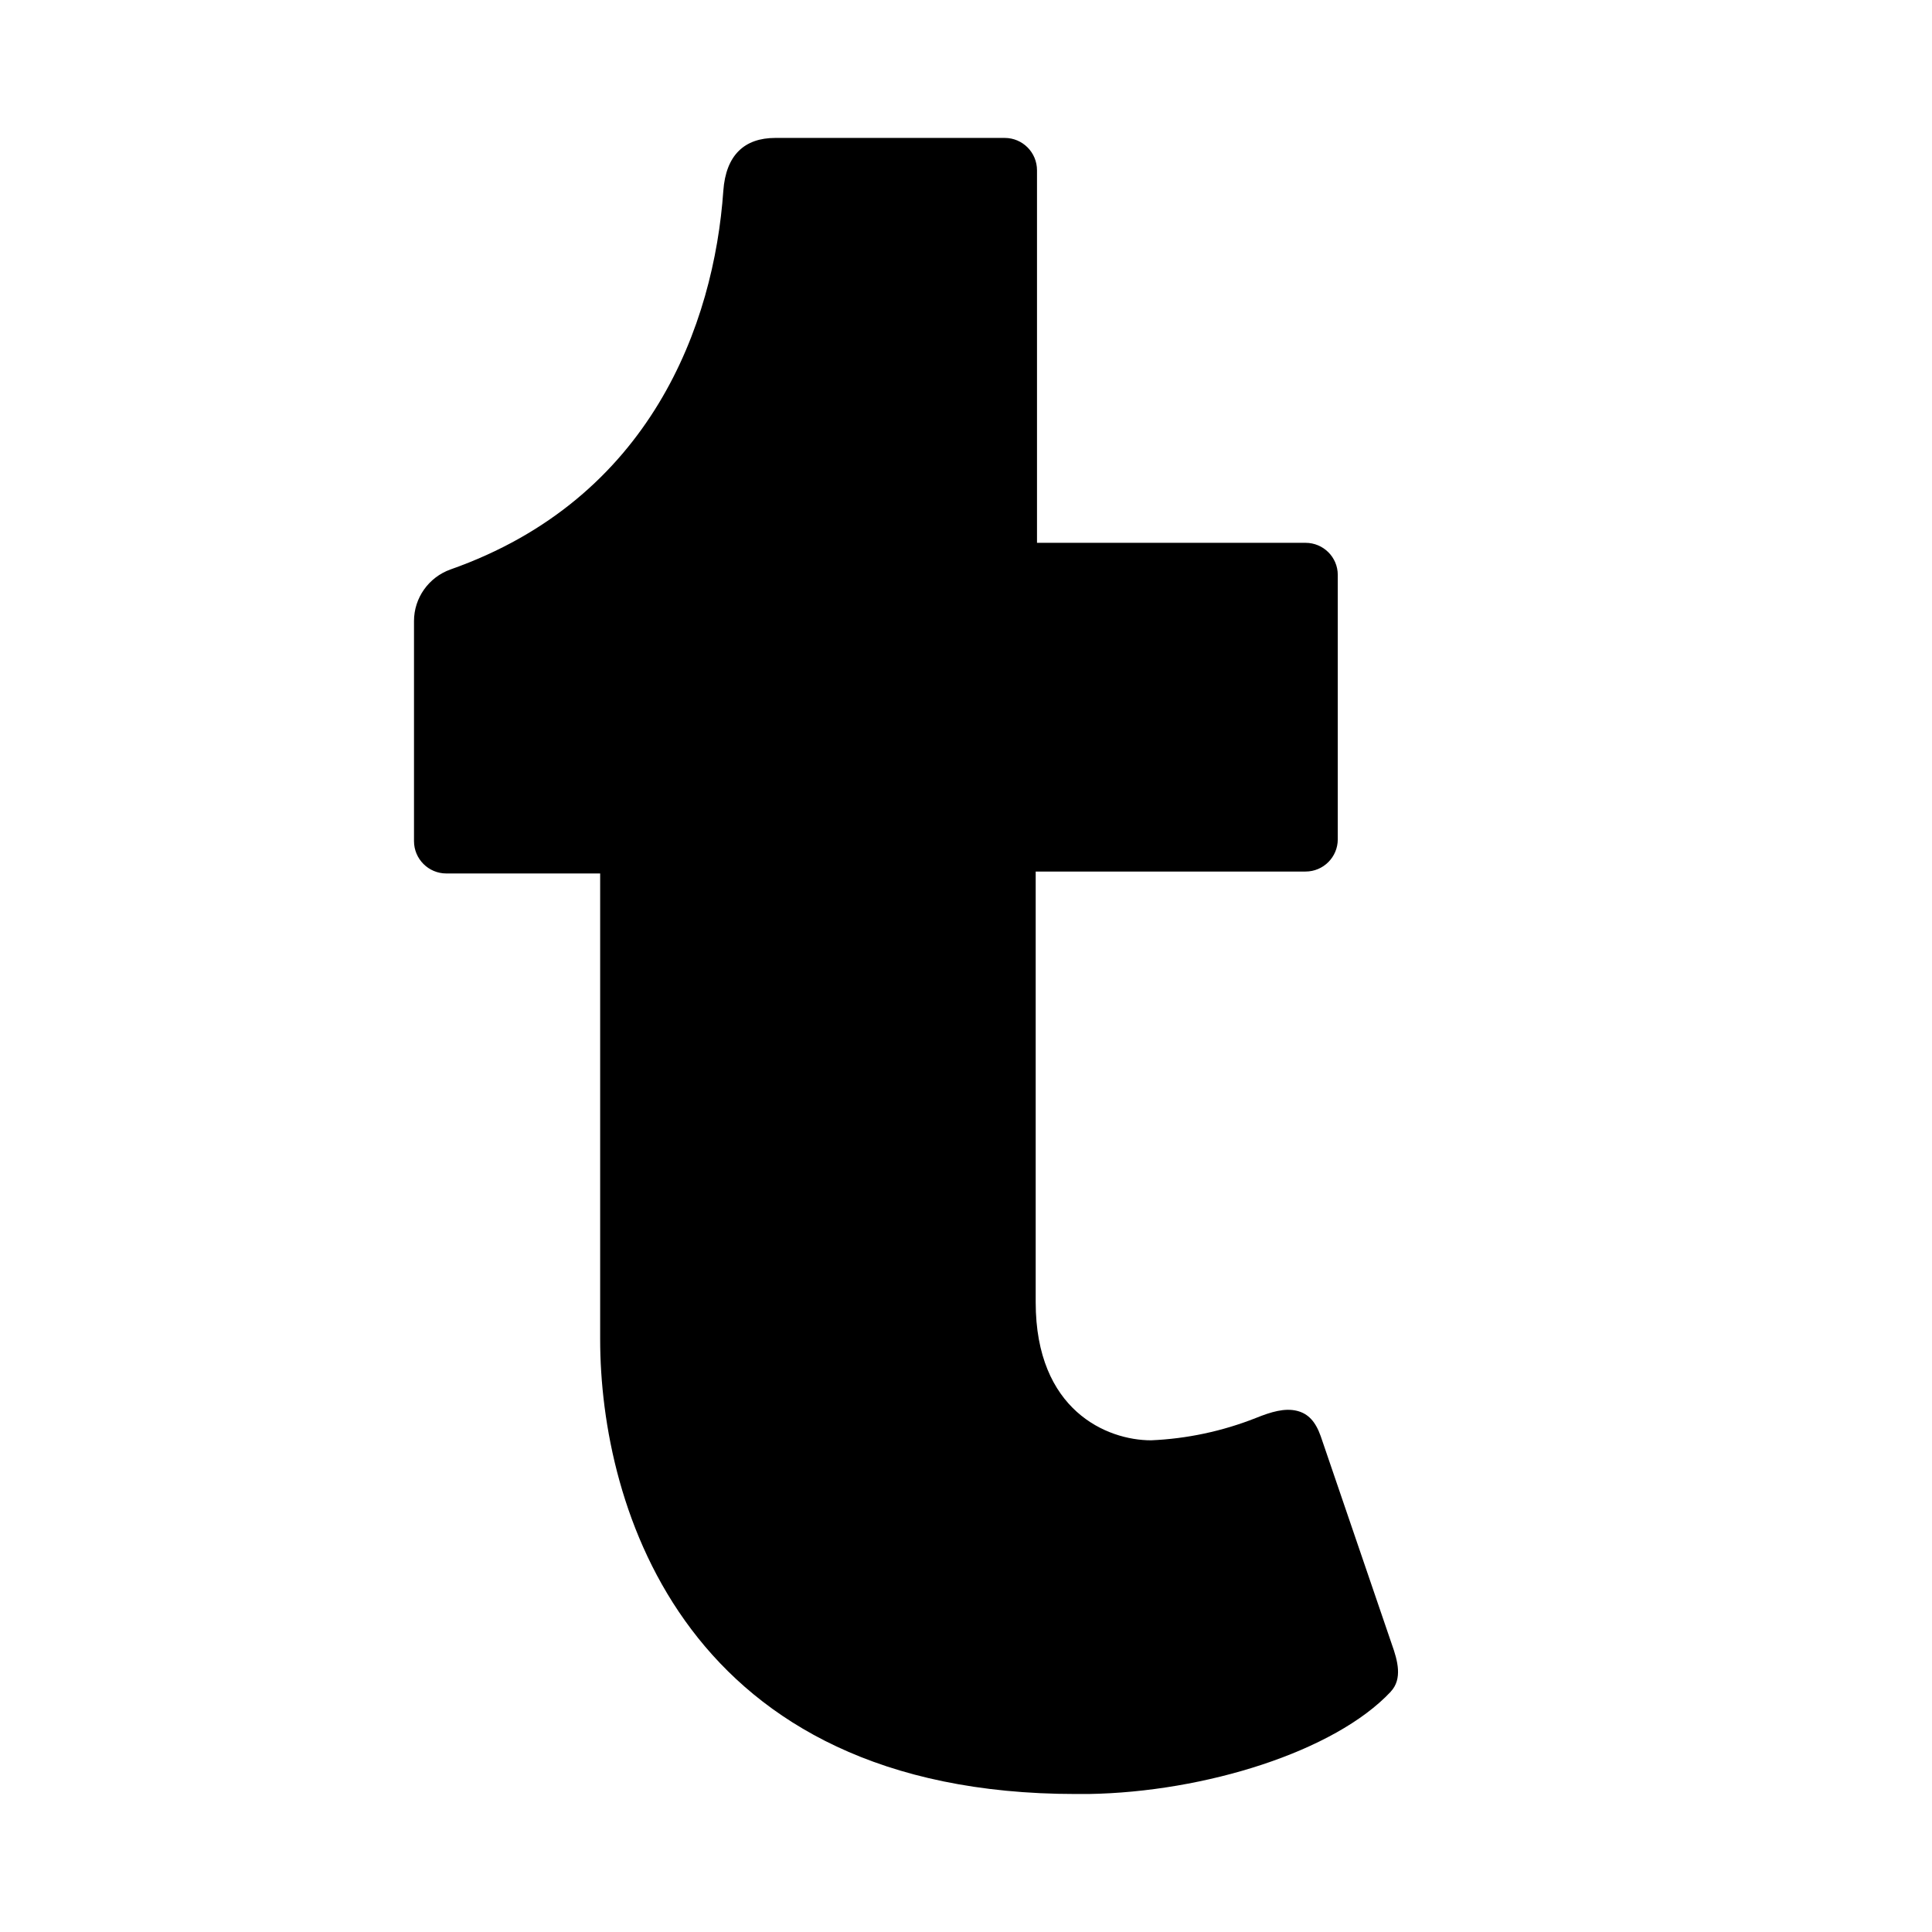
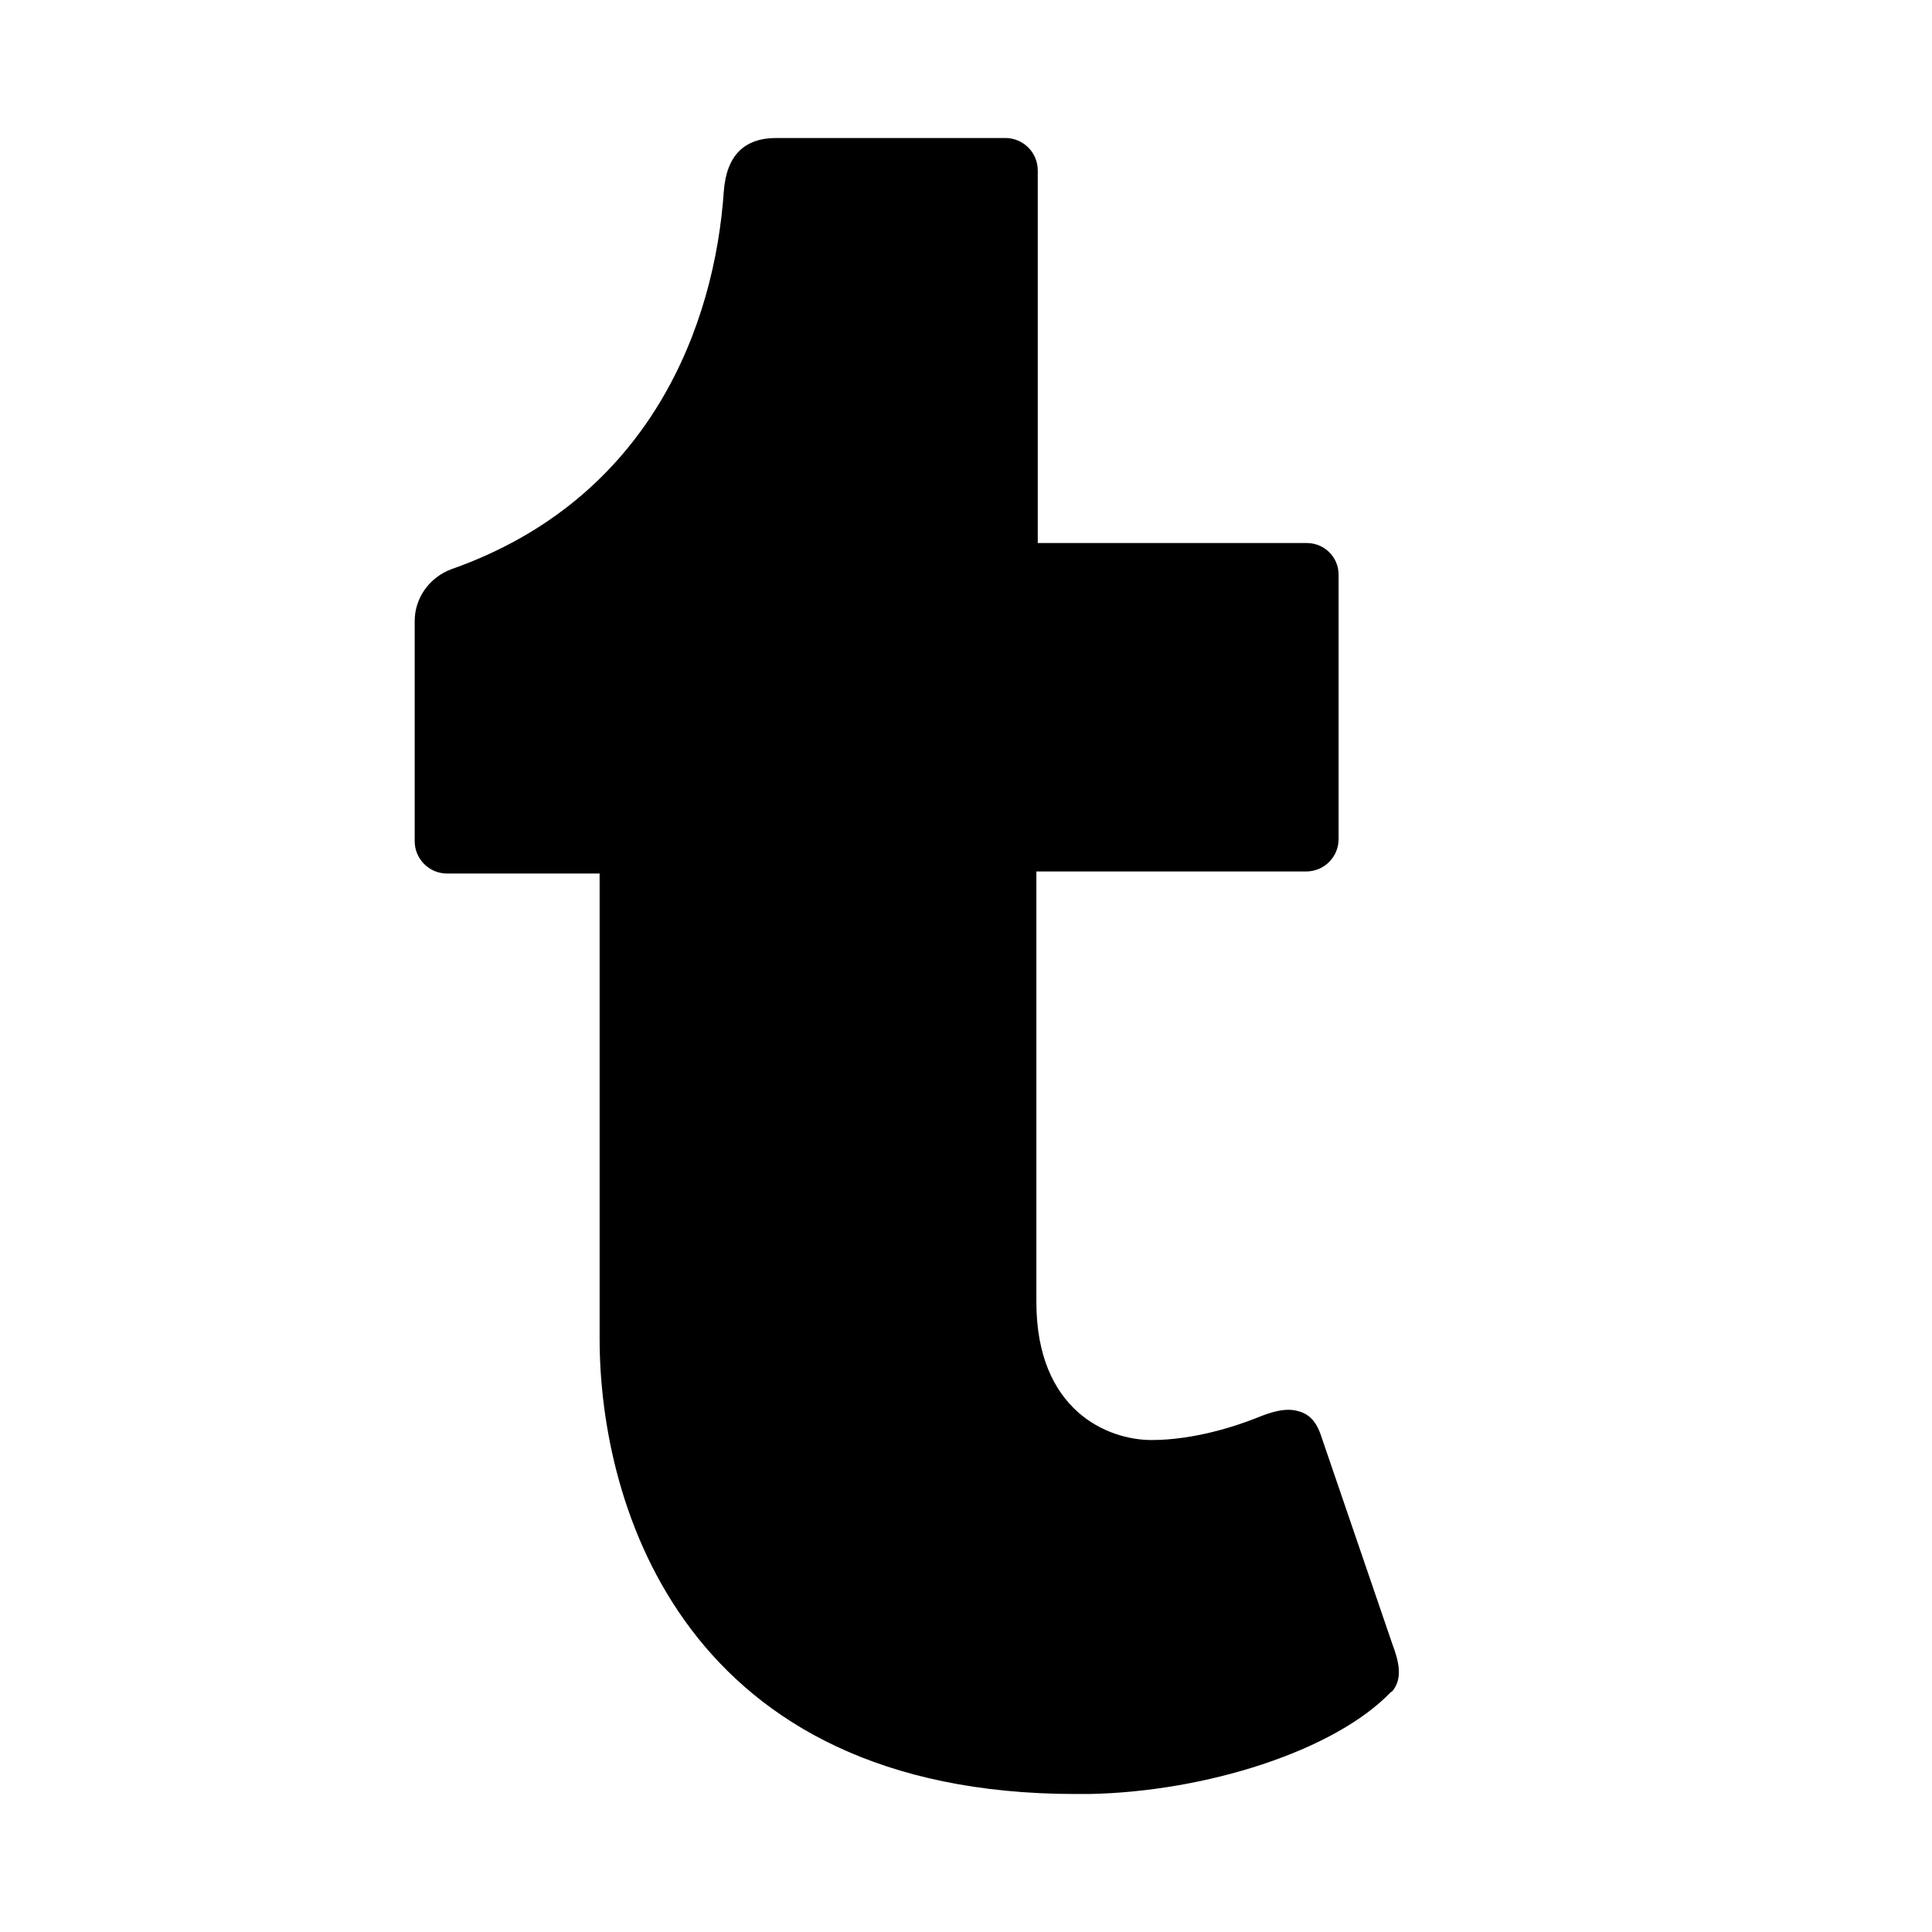
<svg xmlns="http://www.w3.org/2000/svg" width="28" height="28" viewBox="0 0 28 28">
-   <path d="M20.156 24.517c-.812.867-2.695 1.456-4.38 1.483h-.185c-5.663 0-6.893-4.161-6.893-6.591v-6.75h-2.23A.469.469 0 0 1 6 12.19V9c0-.335.213-.634.529-.747 2.907-1.024 3.819-3.56 3.954-5.488.037-.516.305-.766.753-.766h3.325c.259 0 .468.21.468.469v5.399h3.892c.258 0 .467.208.467.465v3.832a.467.467 0 0 1-.467.467H15.01v6.243c0 1.568 1.034 2 1.672 2a4.674 4.674 0 0 0 1.518-.323c.223-.09.42-.148.597-.104.163.04.27.157.344.368l1.03 3.014c.086.24.157.503-.015.687" fill-rule="evenodd" />
+   <path d="M20.16 24.52c-.82.86-2.7 1.45-4.38 1.48h-.19c-5.66 0-6.9-4.16-6.9-6.6v-6.74H6.48c-.26 0-.47-.21-.47-.47V9c0-.33.21-.63.53-.75 2.9-1.02 3.82-3.56 3.95-5.48.04-.52.3-.77.76-.77h3.32c.26 0 .47.21.47.47v5.4h3.9c.25 0 .46.2.46.46v3.83c0 .26-.21.47-.47.47h-3.91v6.24c0 1.57 1.03 2 1.67 2 .61 0 1.22-.2 1.52-.32.22-.09.42-.15.6-.1.16.04.27.15.34.37l1.03 3.01c.09.24.16.5-.01.69" fill-rule="evenodd" />
</svg>
